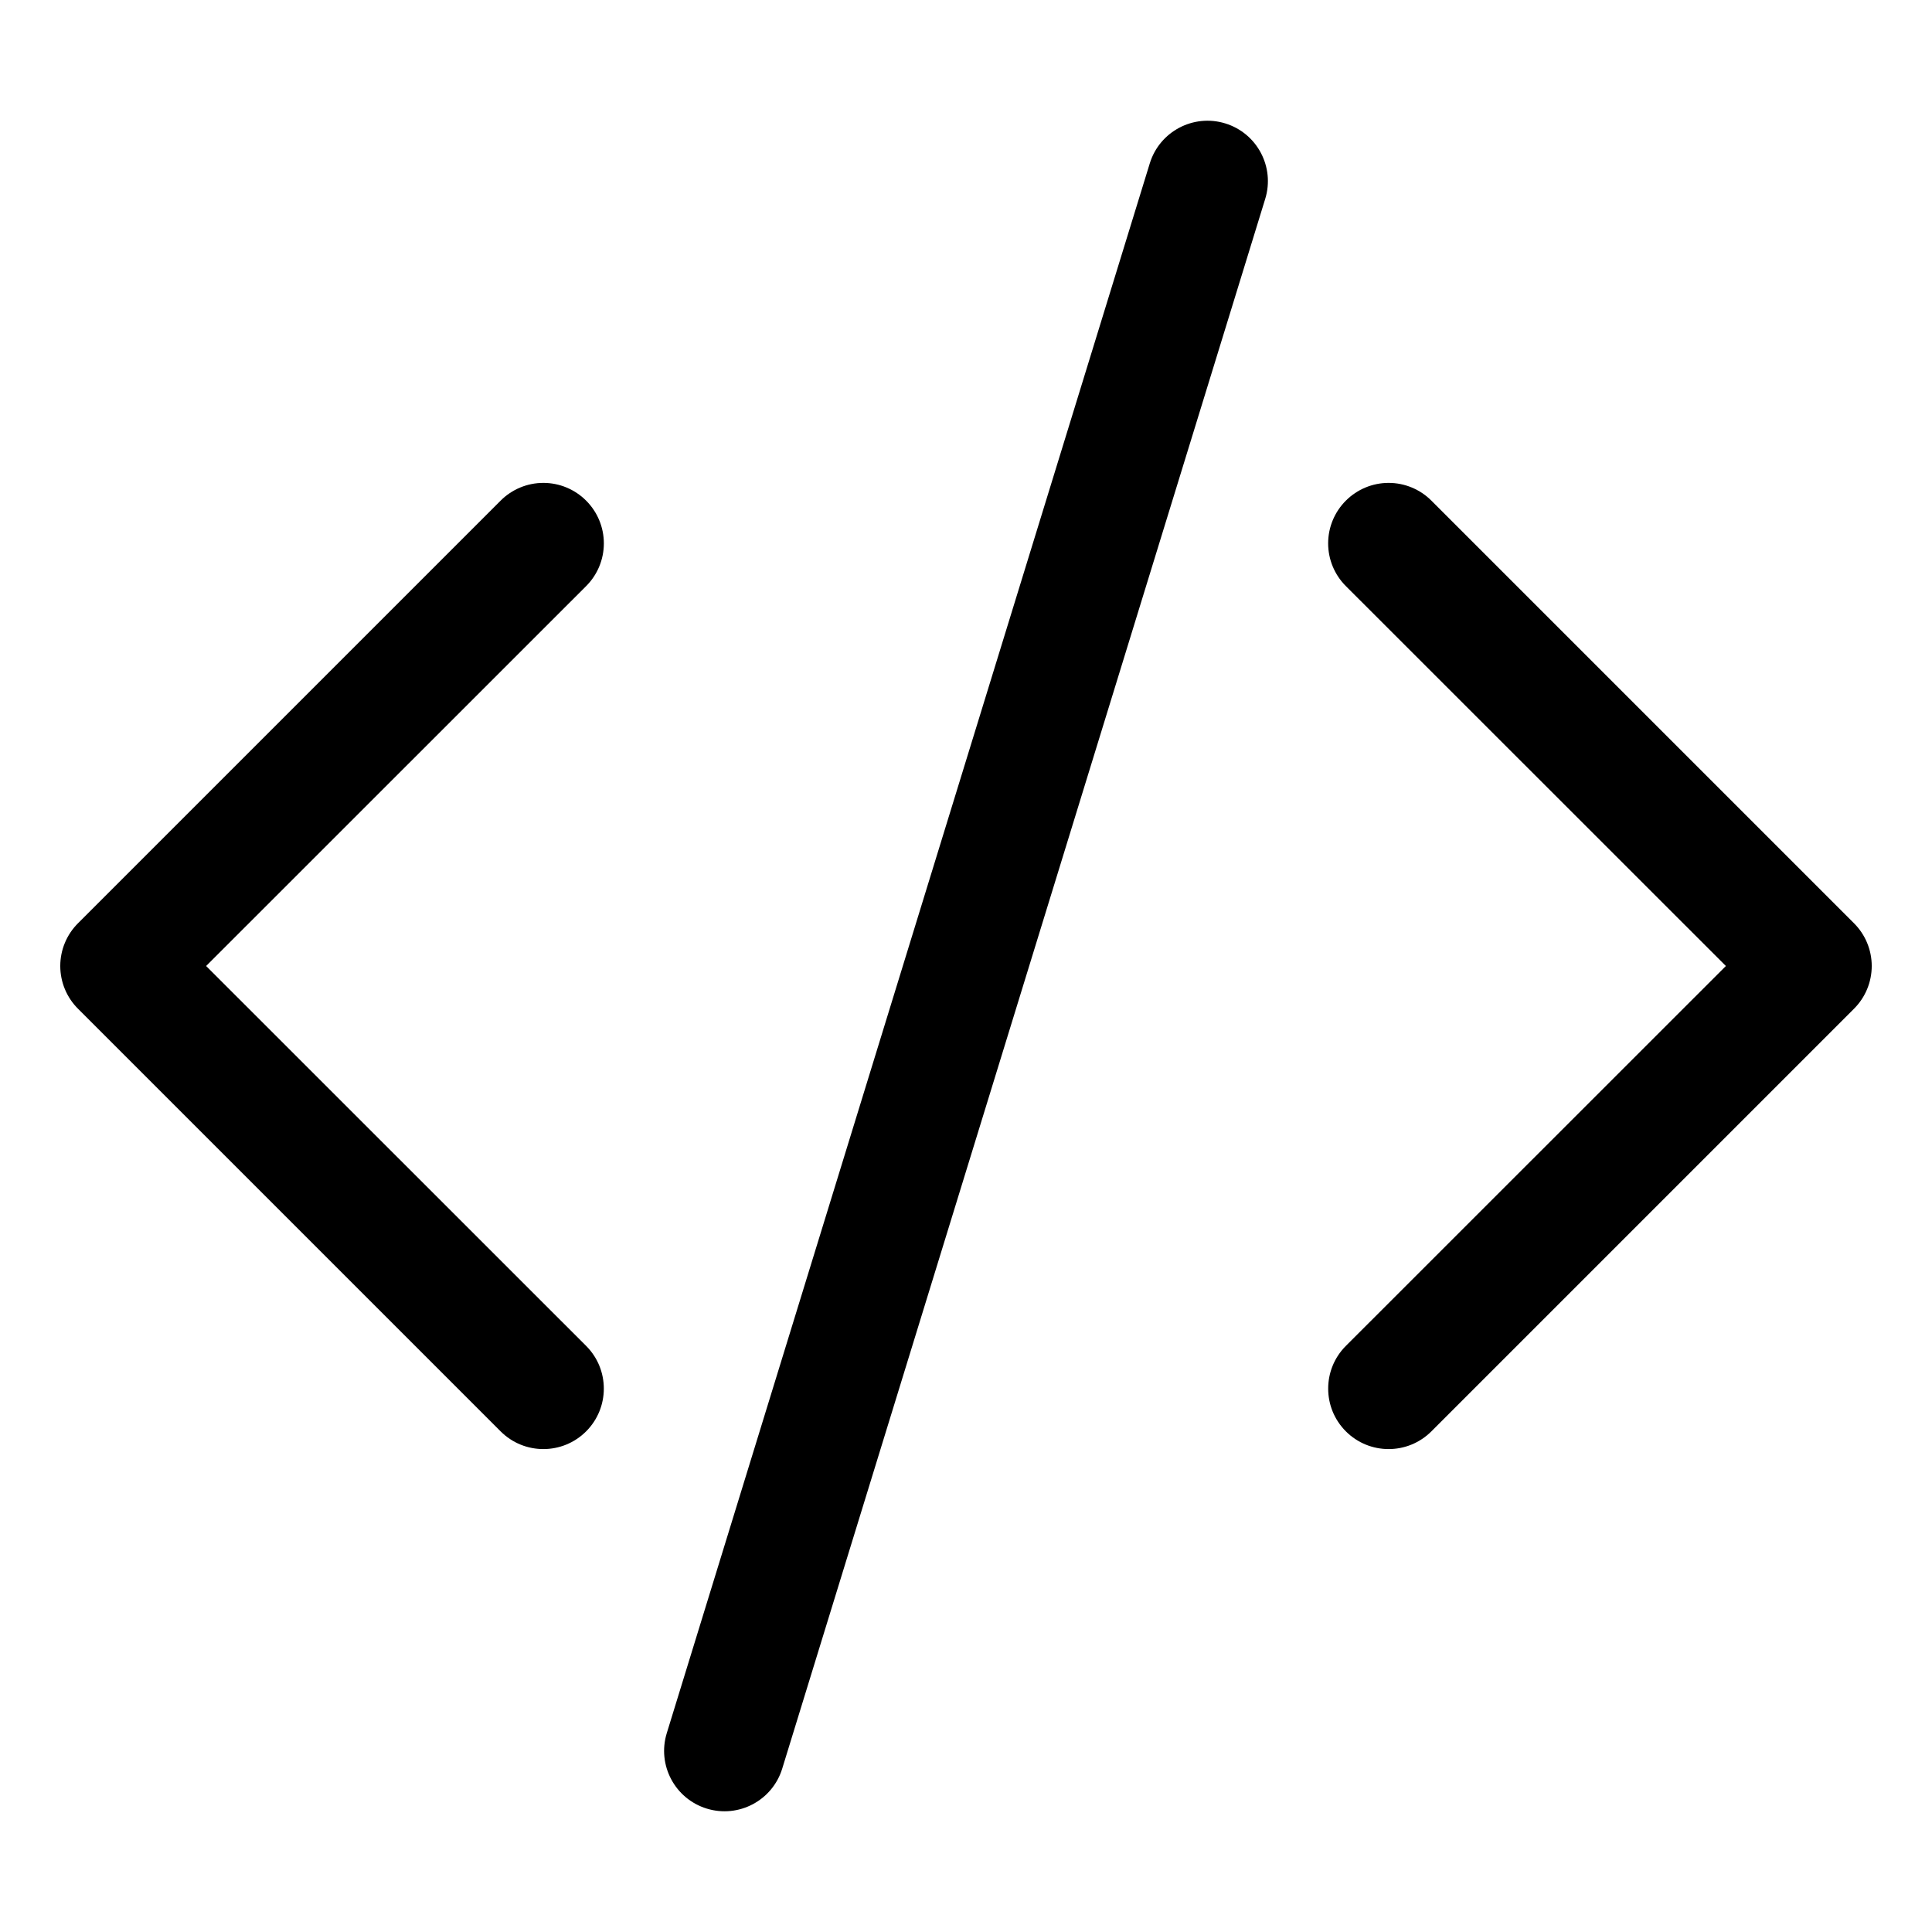
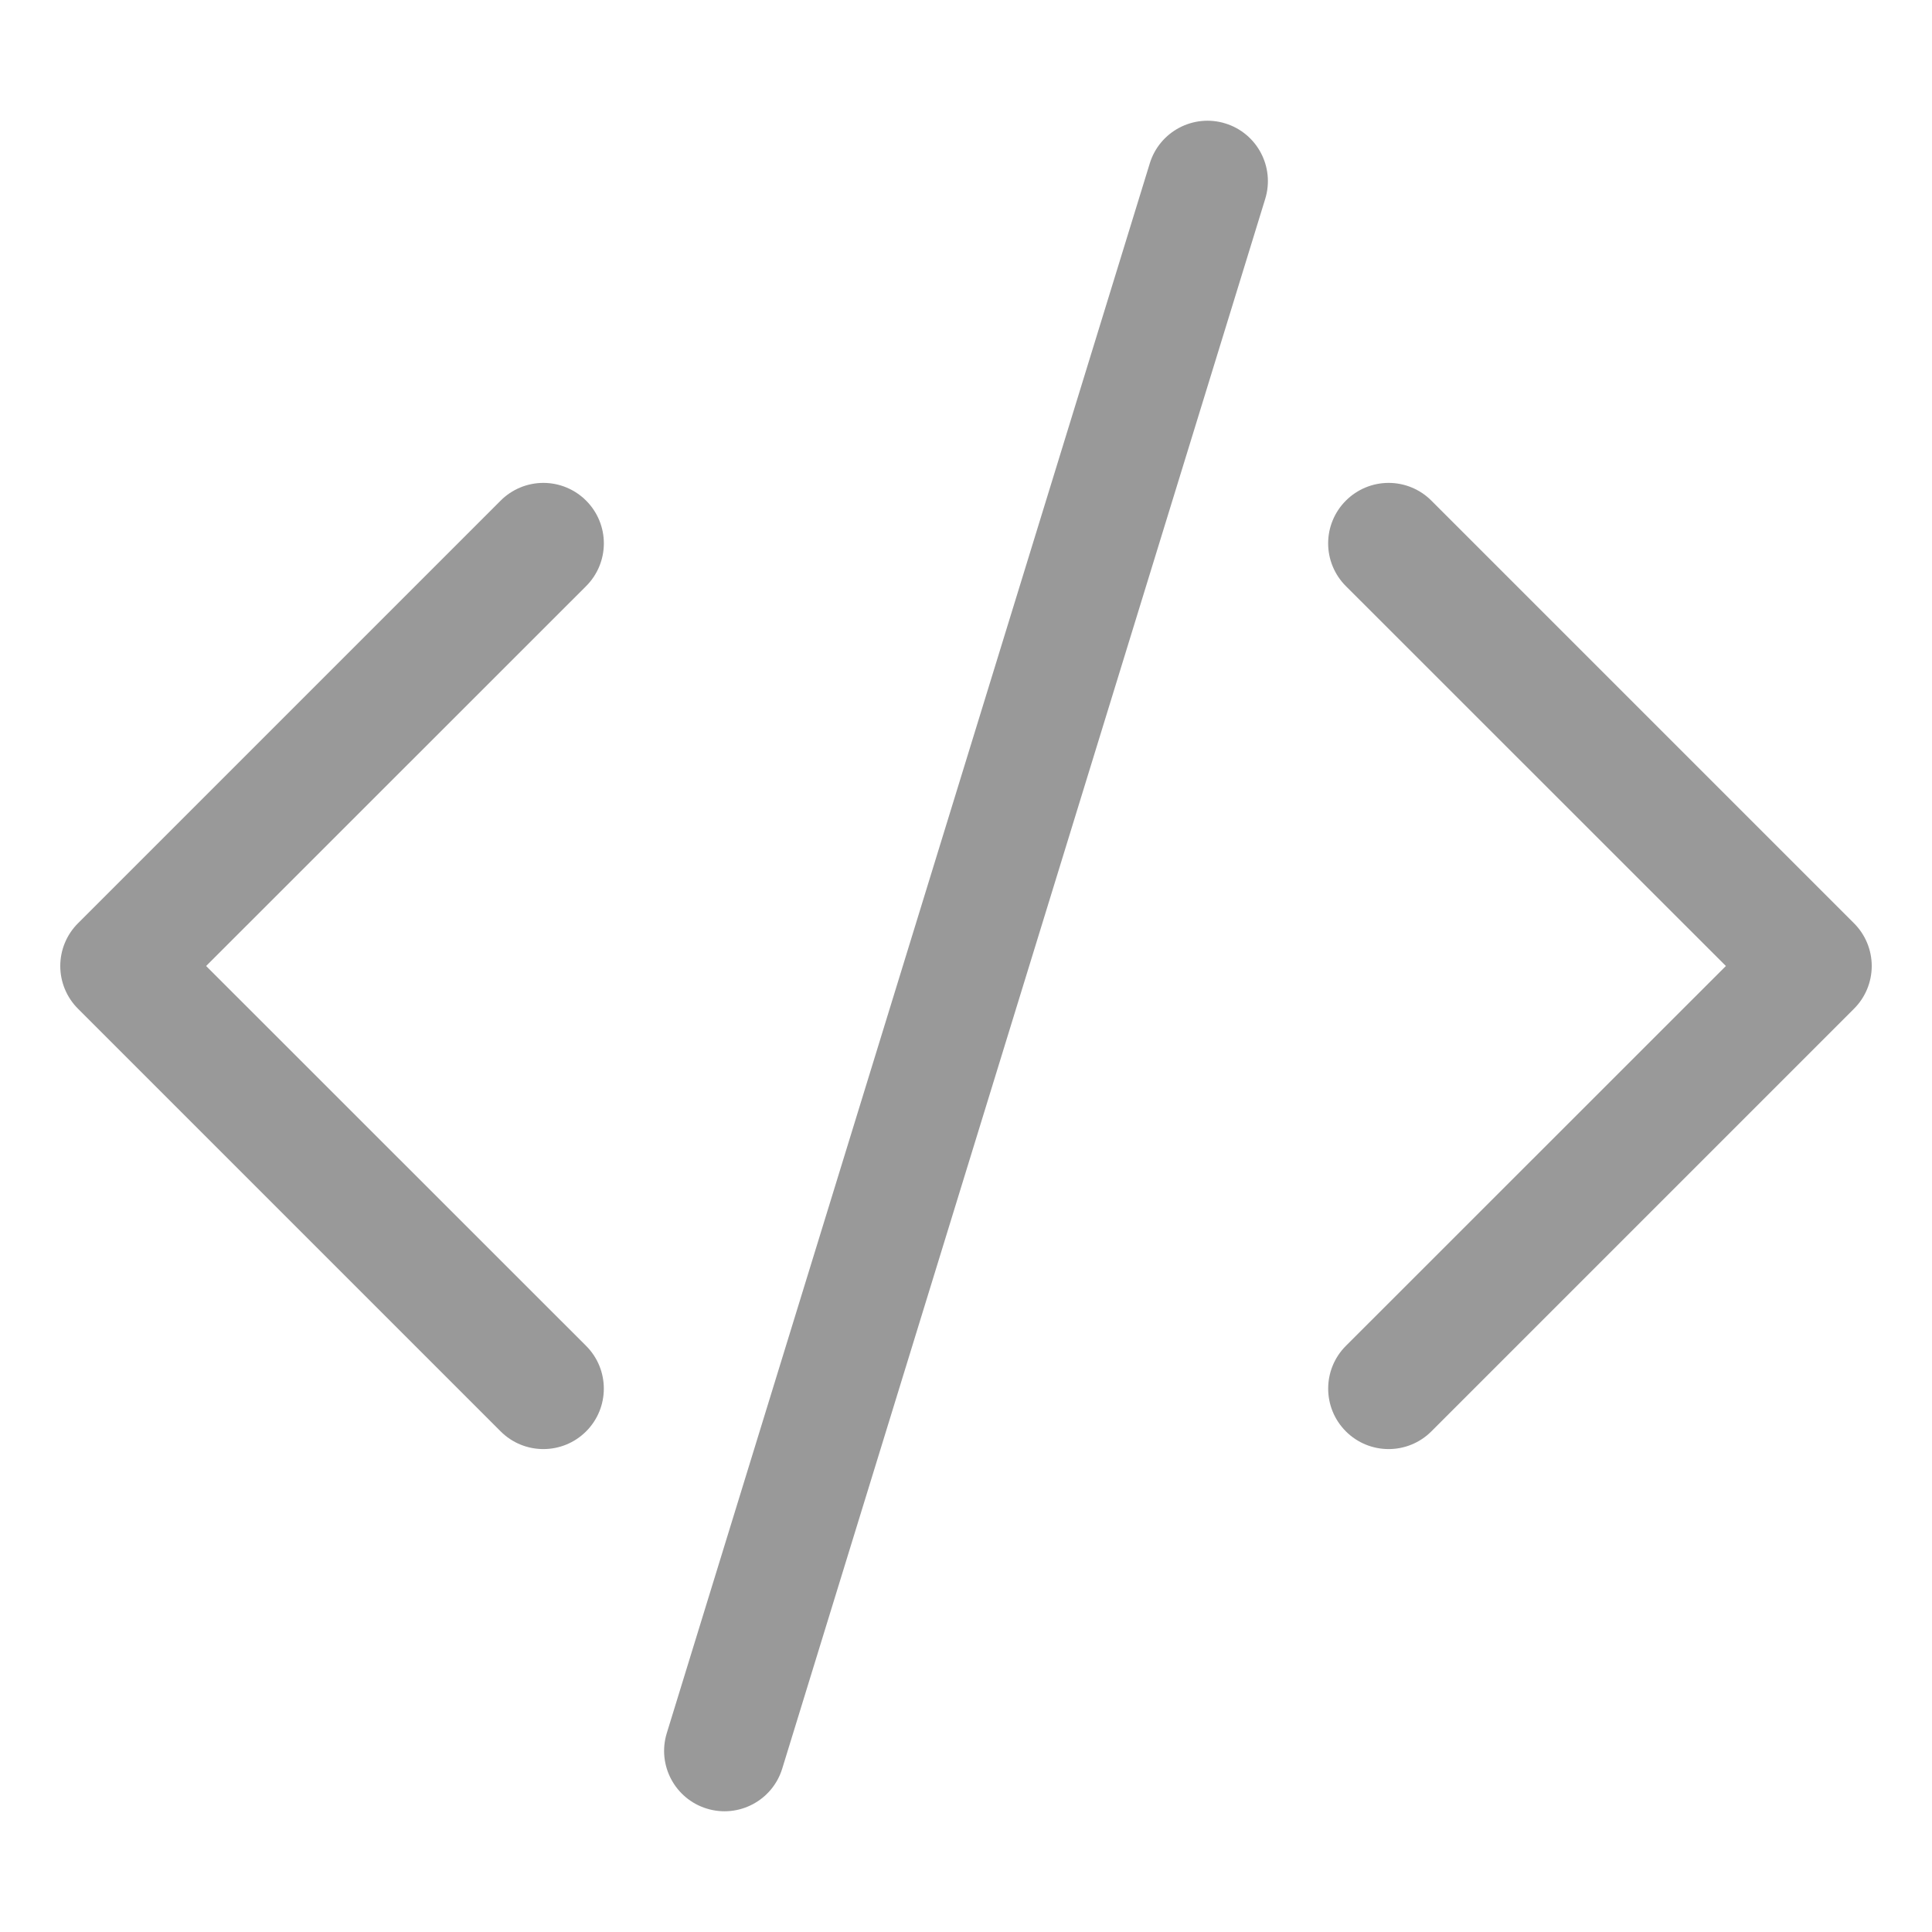
- <svg xmlns="http://www.w3.org/2000/svg" width="16" height="16" fill="currentColor" class="bi bi-code-slash" viewBox="0 0 16 16">
+ <svg xmlns="http://www.w3.org/2000/svg" width="16" height="16" fill="#999" class="bi bi-code-slash" viewBox="0 0 16 16">
  <path d="M10.478 1.647a.5.5 0 1 0-.956-.294l-4 13a.5.5 0 0 0 .956.294l4-13zM4.854 4.146a.5.5 0 0 1 0 .708L1.707 8l3.147 3.146a.5.5 0 0 1-.708.708l-3.5-3.5a.5.5 0 0 1 0-.708l3.5-3.5a.5.5 0 0 1 .708 0zm6.292 0a.5.5 0 0 0 0 .708L14.293 8l-3.147 3.146a.5.5 0 0 0 .708.708l3.5-3.5a.5.5 0 0 0 0-.708l-3.5-3.5a.5.5 0 0 0-.708 0z" />
</svg>
